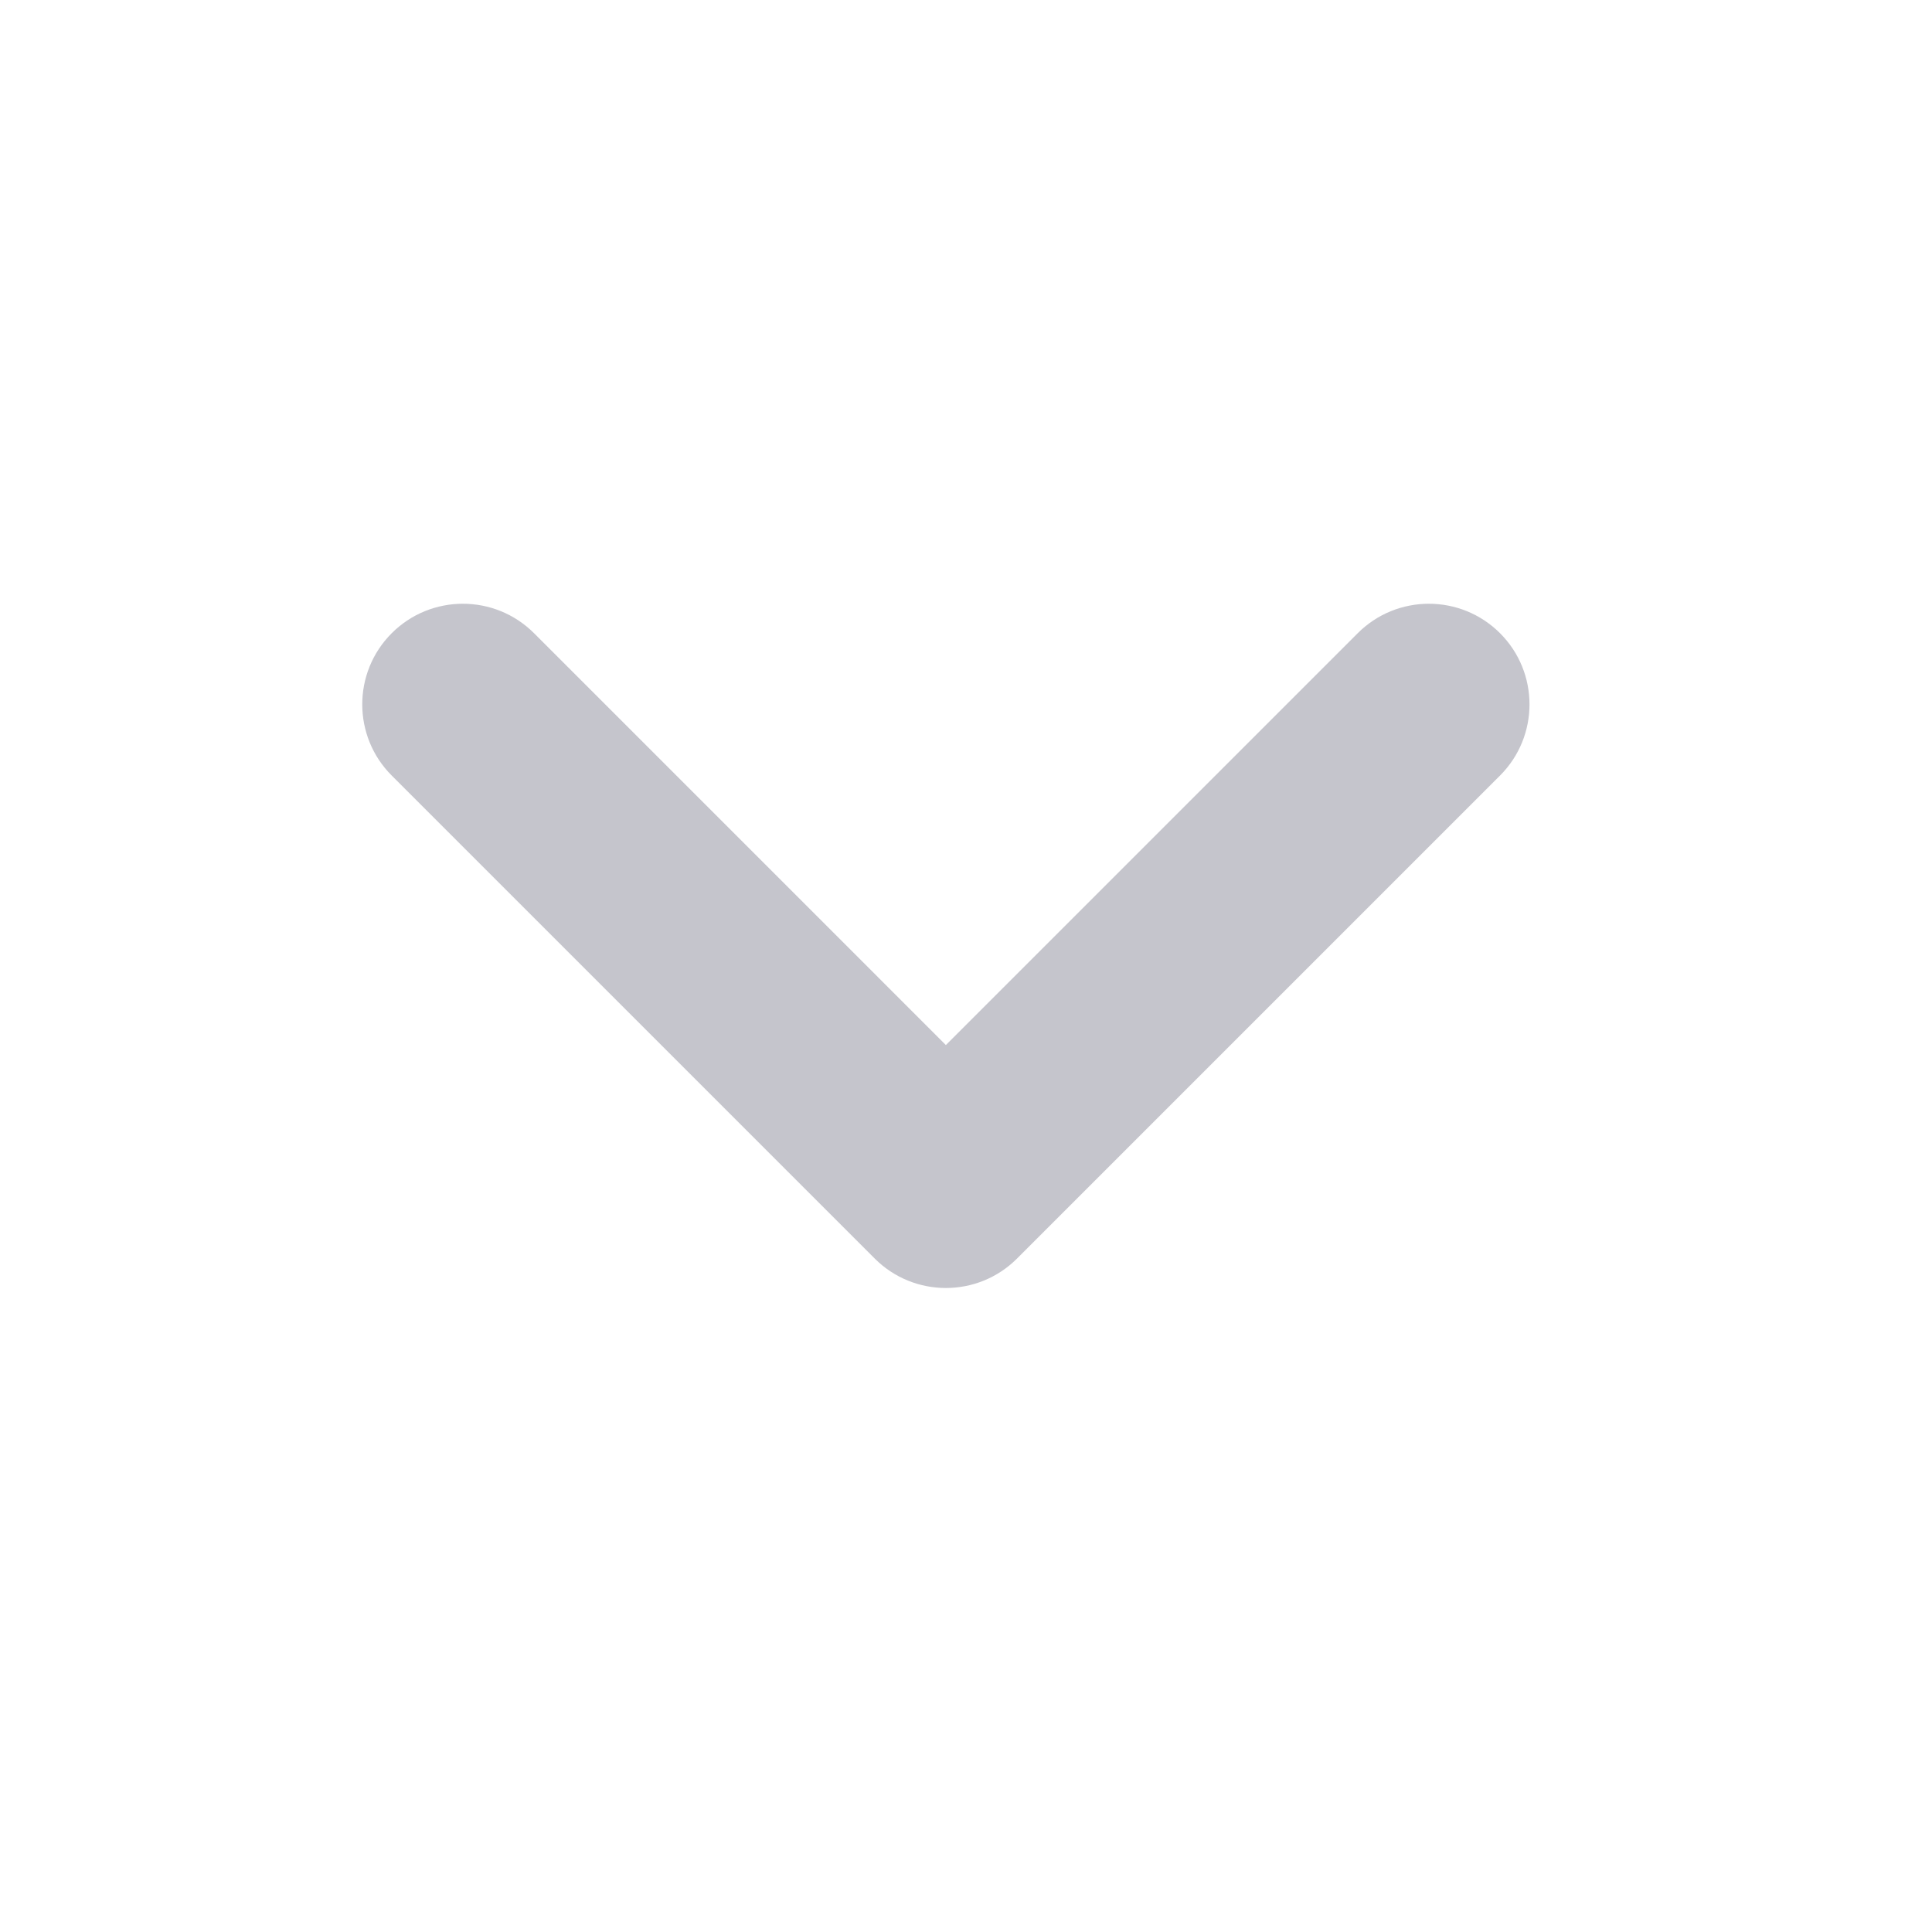
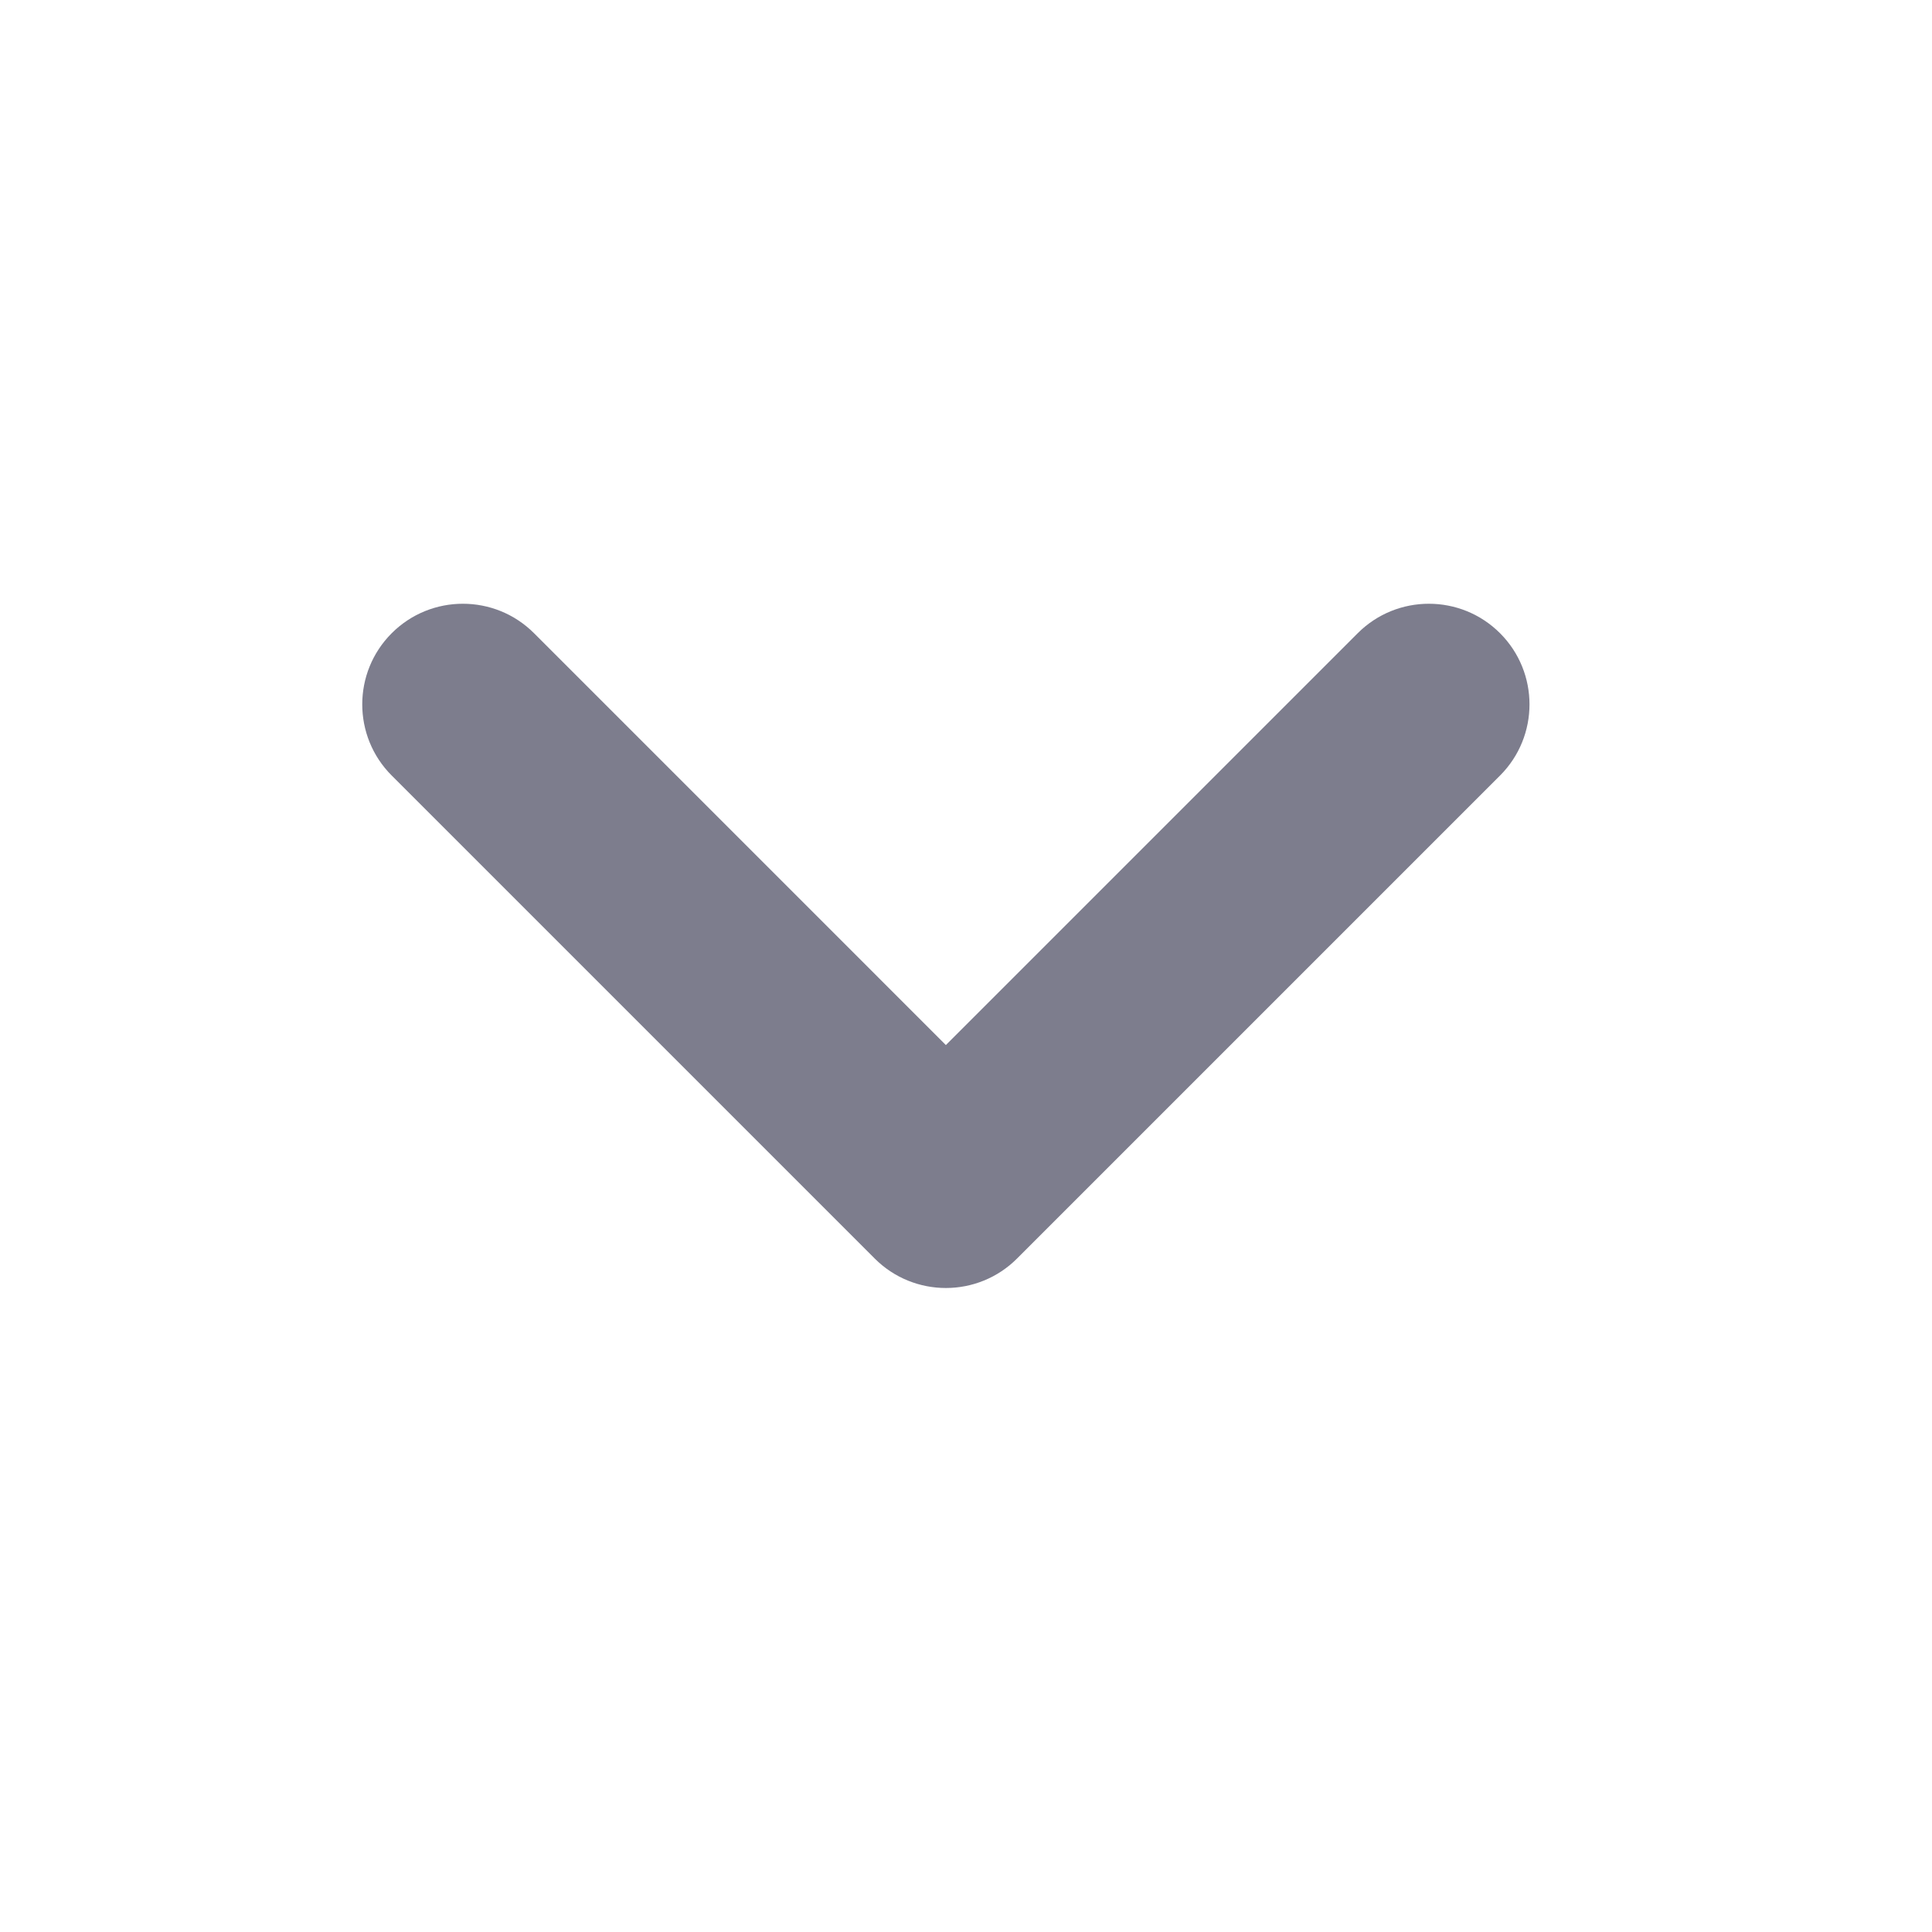
<svg xmlns="http://www.w3.org/2000/svg" width="24" height="24" viewBox="0 0 24 24" fill="none">
  <g id="Icons/downarrow">
-     <path id="Vector 1 (Stroke)" fill-rule="evenodd" clip-rule="evenodd" d="M4.866 7.866C5.354 7.378 6.146 7.378 6.634 7.866L11.75 12.982L16.866 7.866C17.354 7.378 18.146 7.378 18.634 7.866C19.122 8.354 19.122 9.146 18.634 9.634L12.634 15.634C12.146 16.122 11.354 16.122 10.866 15.634L4.866 9.634C4.378 9.146 4.378 8.354 4.866 7.866Z" fill="#C5C5CC" />
+     <path id="Vector 1 (Stroke)" fill-rule="evenodd" clip-rule="evenodd" d="M4.866 7.866C5.354 7.378 6.146 7.378 6.634 7.866L11.75 12.982L16.866 7.866C17.354 7.378 18.146 7.378 18.634 7.866C19.122 8.354 19.122 9.146 18.634 9.634L12.634 15.634C12.146 16.122 11.354 16.122 10.866 15.634L4.866 9.634C4.378 9.146 4.378 8.354 4.866 7.866Z" fill="#7D7D8D" />
  </g>
</svg>
